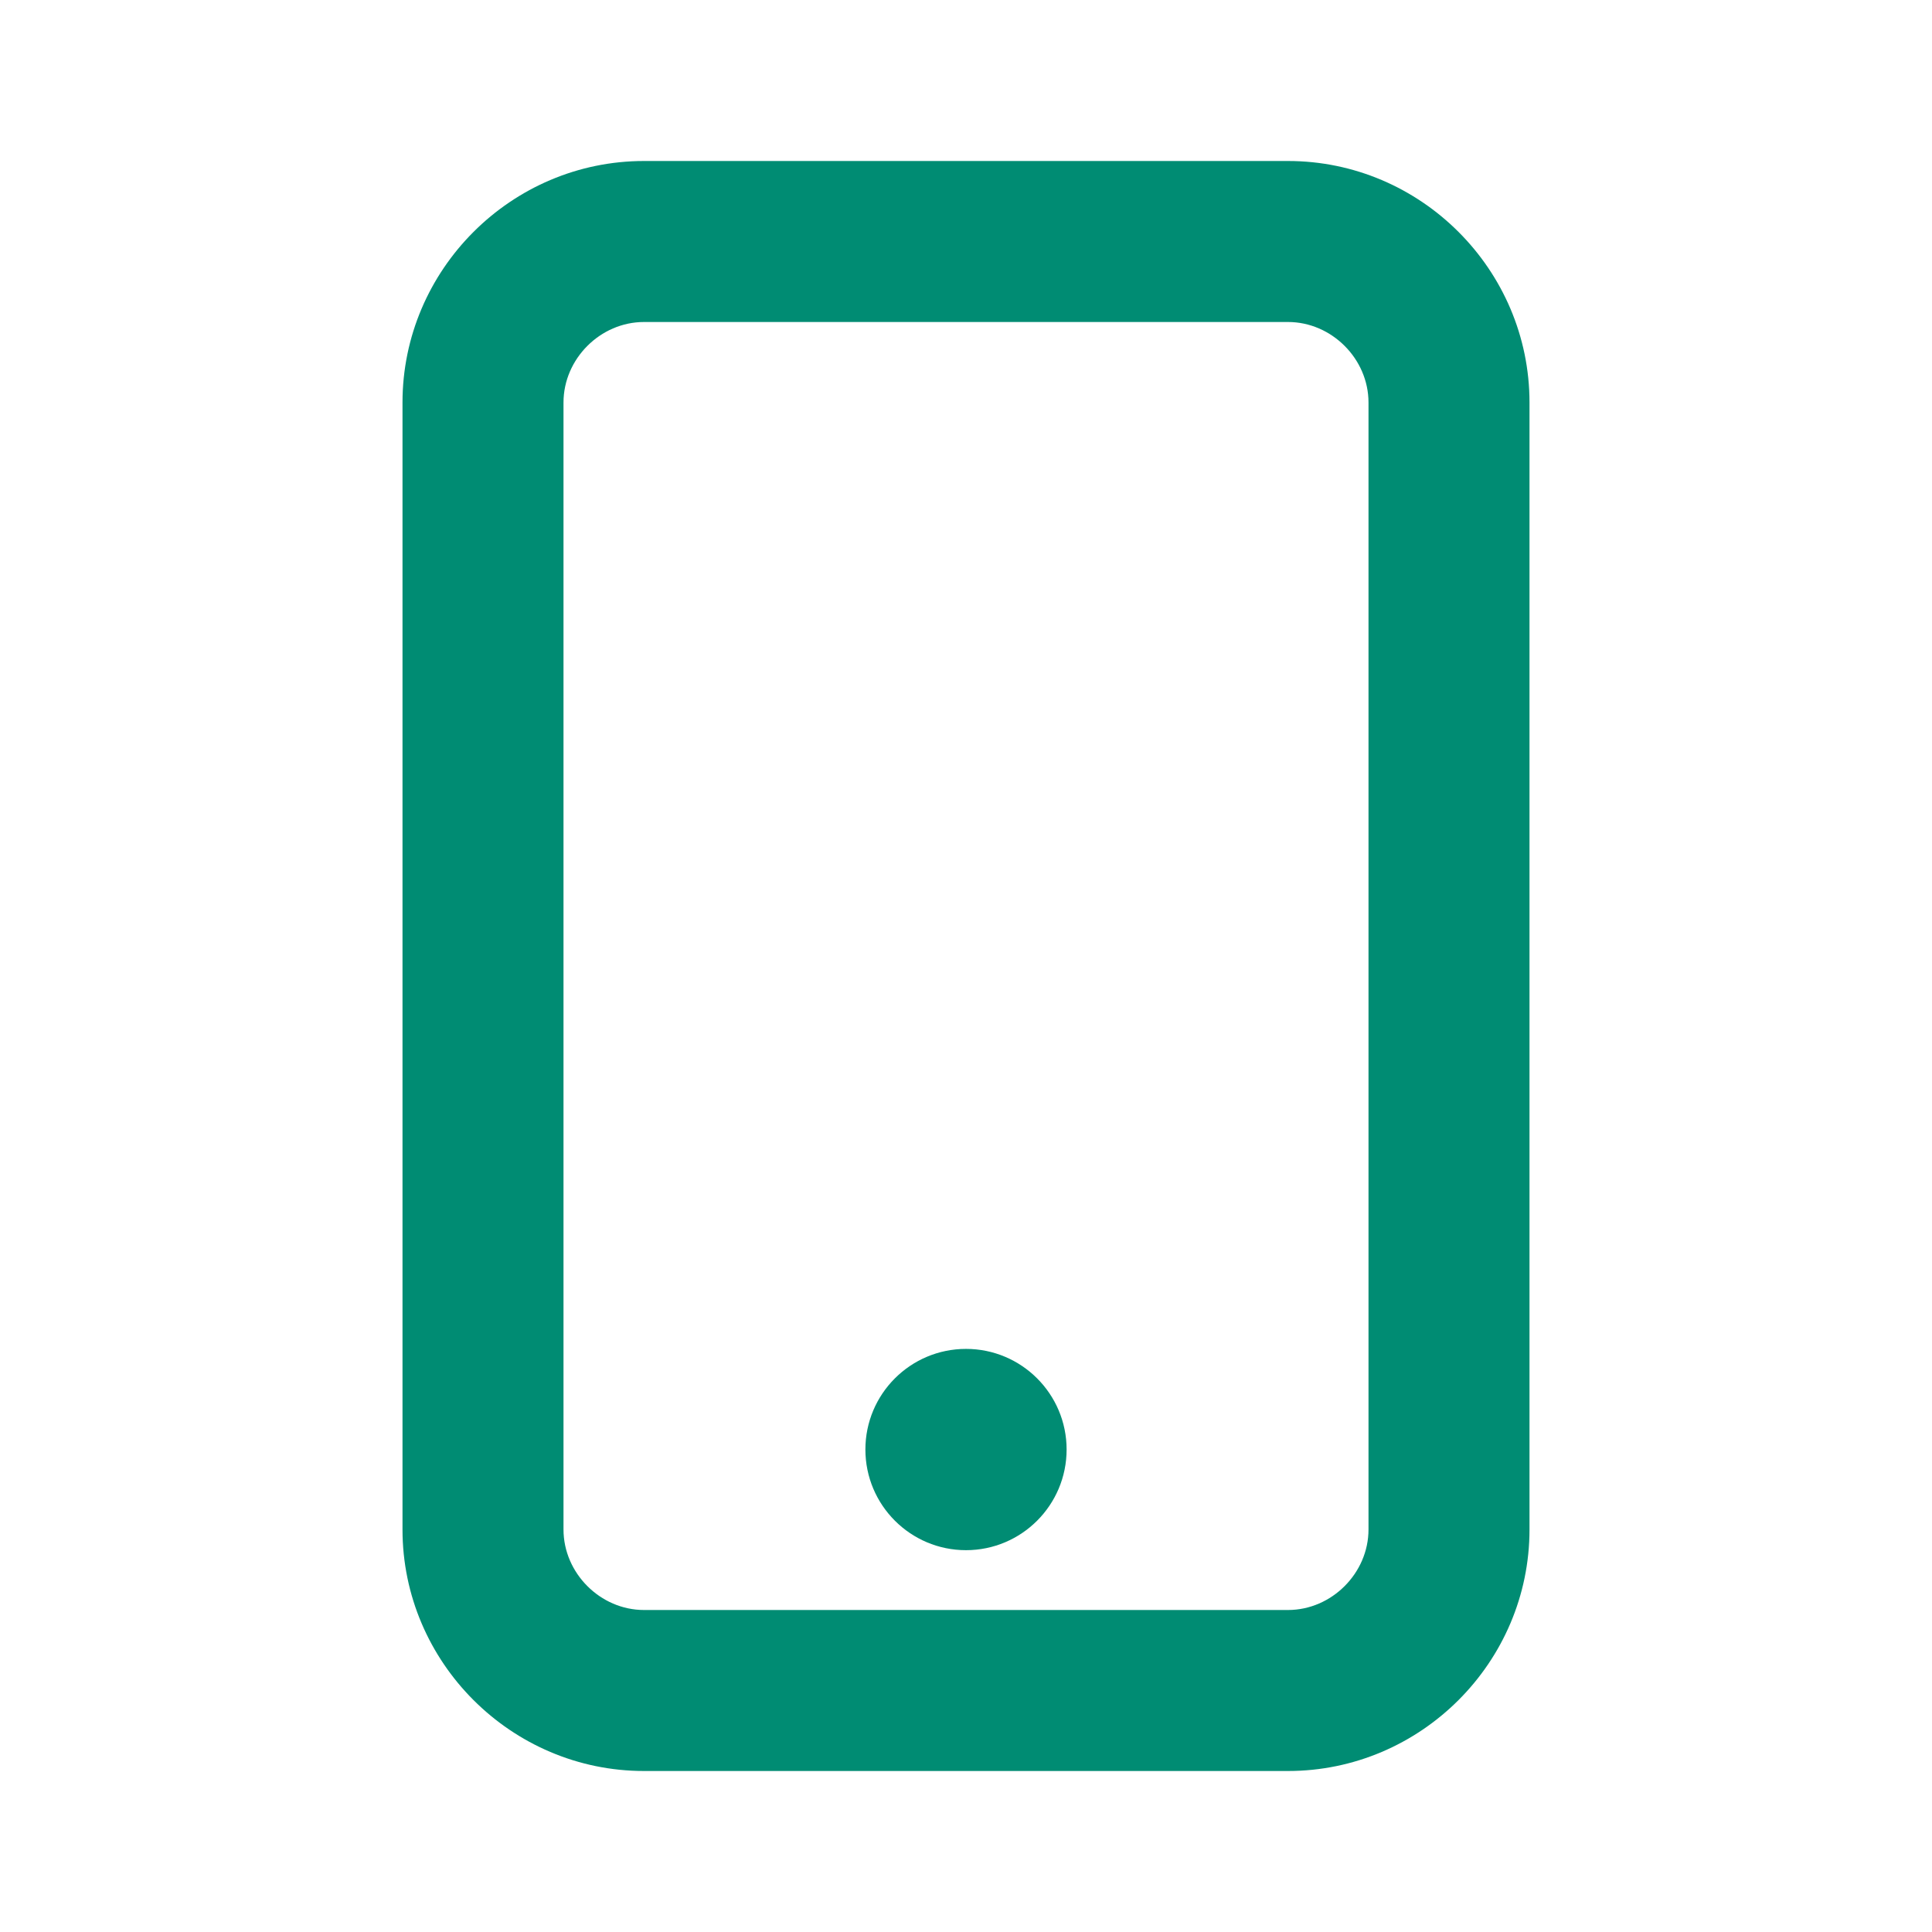
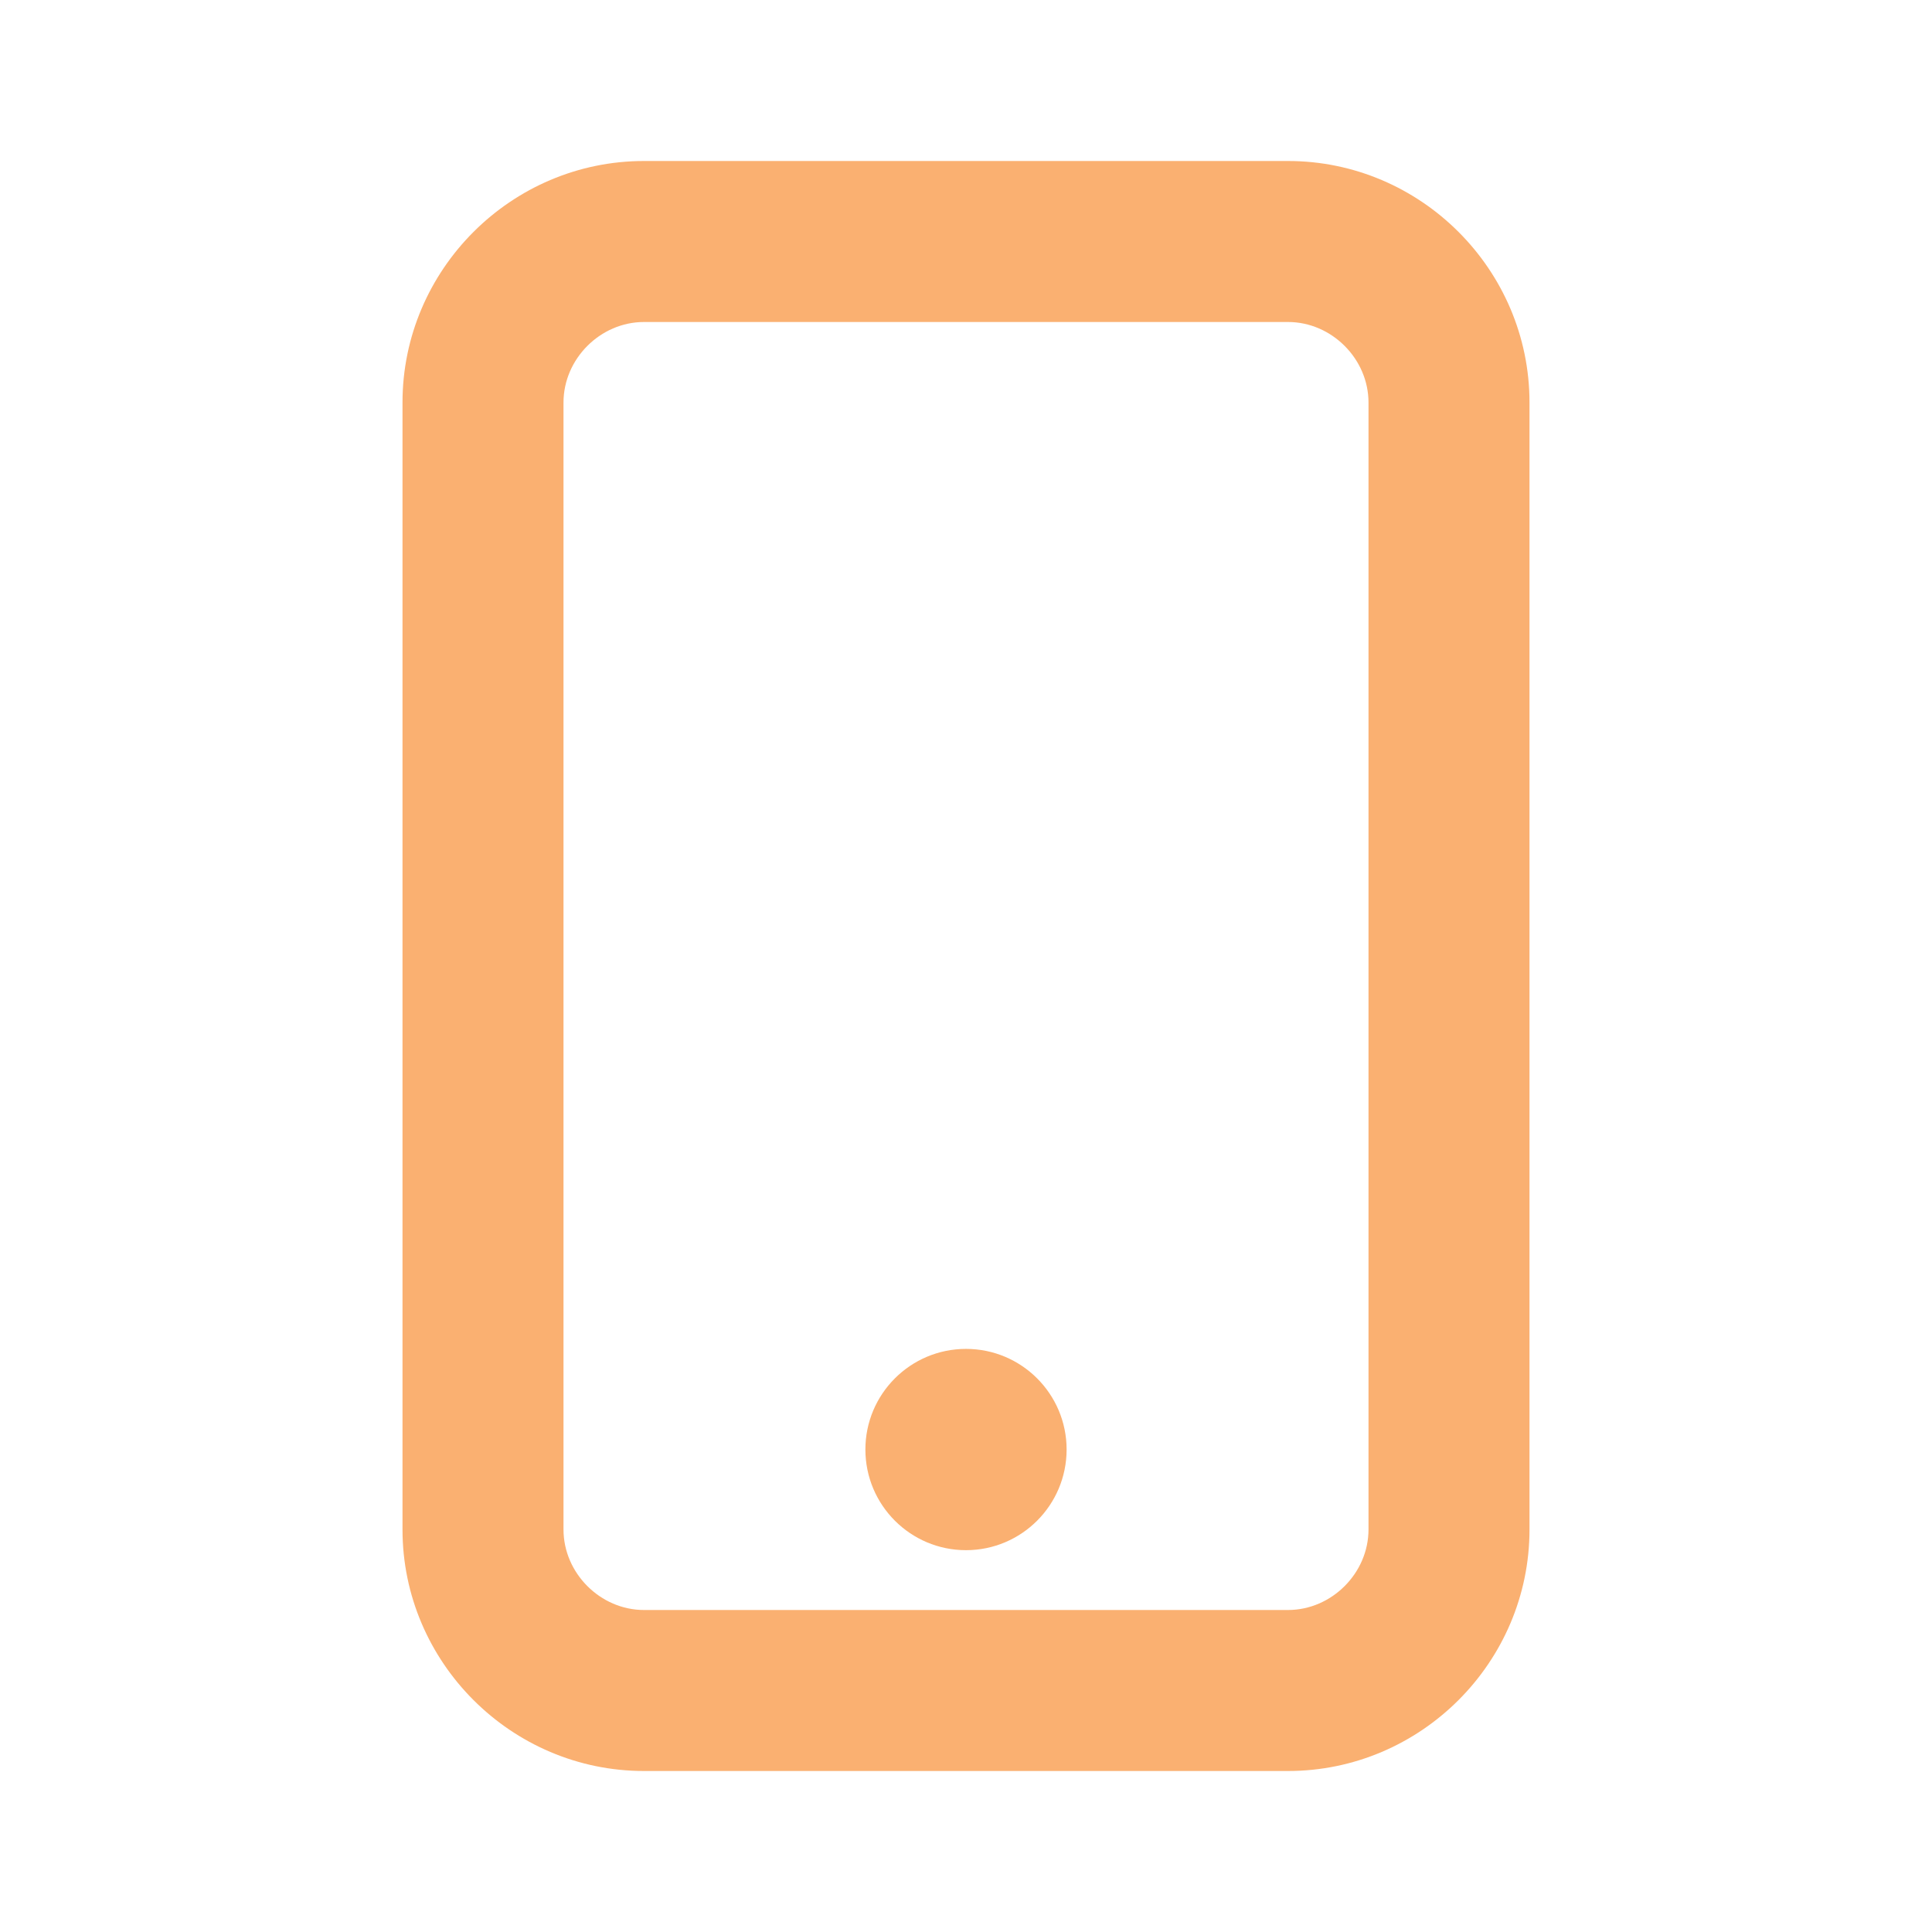
<svg xmlns="http://www.w3.org/2000/svg" width="27" height="27" viewBox="0 0 27 27" fill="none">
-   <path fill-rule="evenodd" clip-rule="evenodd" d="M18 2.25H9C7.145 2.25 5.625 3.769 5.625 5.625V21.375C5.625 23.231 7.145 24.75 9 24.75H18C19.856 24.75 21.375 23.231 21.375 21.375V5.625C21.375 3.769 19.856 2.25 18 2.25ZM18 4.5C18.61 4.5 19.125 5.015 19.125 5.625V21.375C19.125 21.985 18.61 22.5 18 22.5H9C8.39 22.5 7.875 21.985 7.875 21.375V5.625C7.875 5.015 8.39 4.5 9 4.5H18Z" fill="#008C73" />
-   <path fill-rule="evenodd" clip-rule="evenodd" d="M13.5 18.851C12.724 18.851 12.094 19.481 12.094 20.257C12.094 21.034 12.724 21.664 13.5 21.664C14.276 21.664 14.906 21.034 14.906 20.257C14.906 19.481 14.276 18.851 13.5 18.851Z" fill="#008C73" />
+   <path fill-rule="evenodd" clip-rule="evenodd" d="M18 2.25H9C7.145 2.25 5.625 3.769 5.625 5.625V21.375C5.625 23.231 7.145 24.75 9 24.75H18C19.856 24.75 21.375 23.231 21.375 21.375V5.625C21.375 3.769 19.856 2.25 18 2.25ZM18 4.5C18.61 4.5 19.125 5.015 19.125 5.625V21.375C19.125 21.985 18.61 22.5 18 22.5H9C8.39 22.5 7.875 21.985 7.875 21.375V5.625C7.875 5.015 8.39 4.5 9 4.5H18Z" fill="#FAB071" />
+   <path fill-rule="evenodd" clip-rule="evenodd" d="M13.5 18.851C12.724 18.851 12.094 19.481 12.094 20.257C12.094 21.034 12.724 21.664 13.5 21.664C14.276 21.664 14.906 21.034 14.906 20.257C14.906 19.481 14.276 18.851 13.5 18.851Z" fill="#FAB071" />
</svg>
